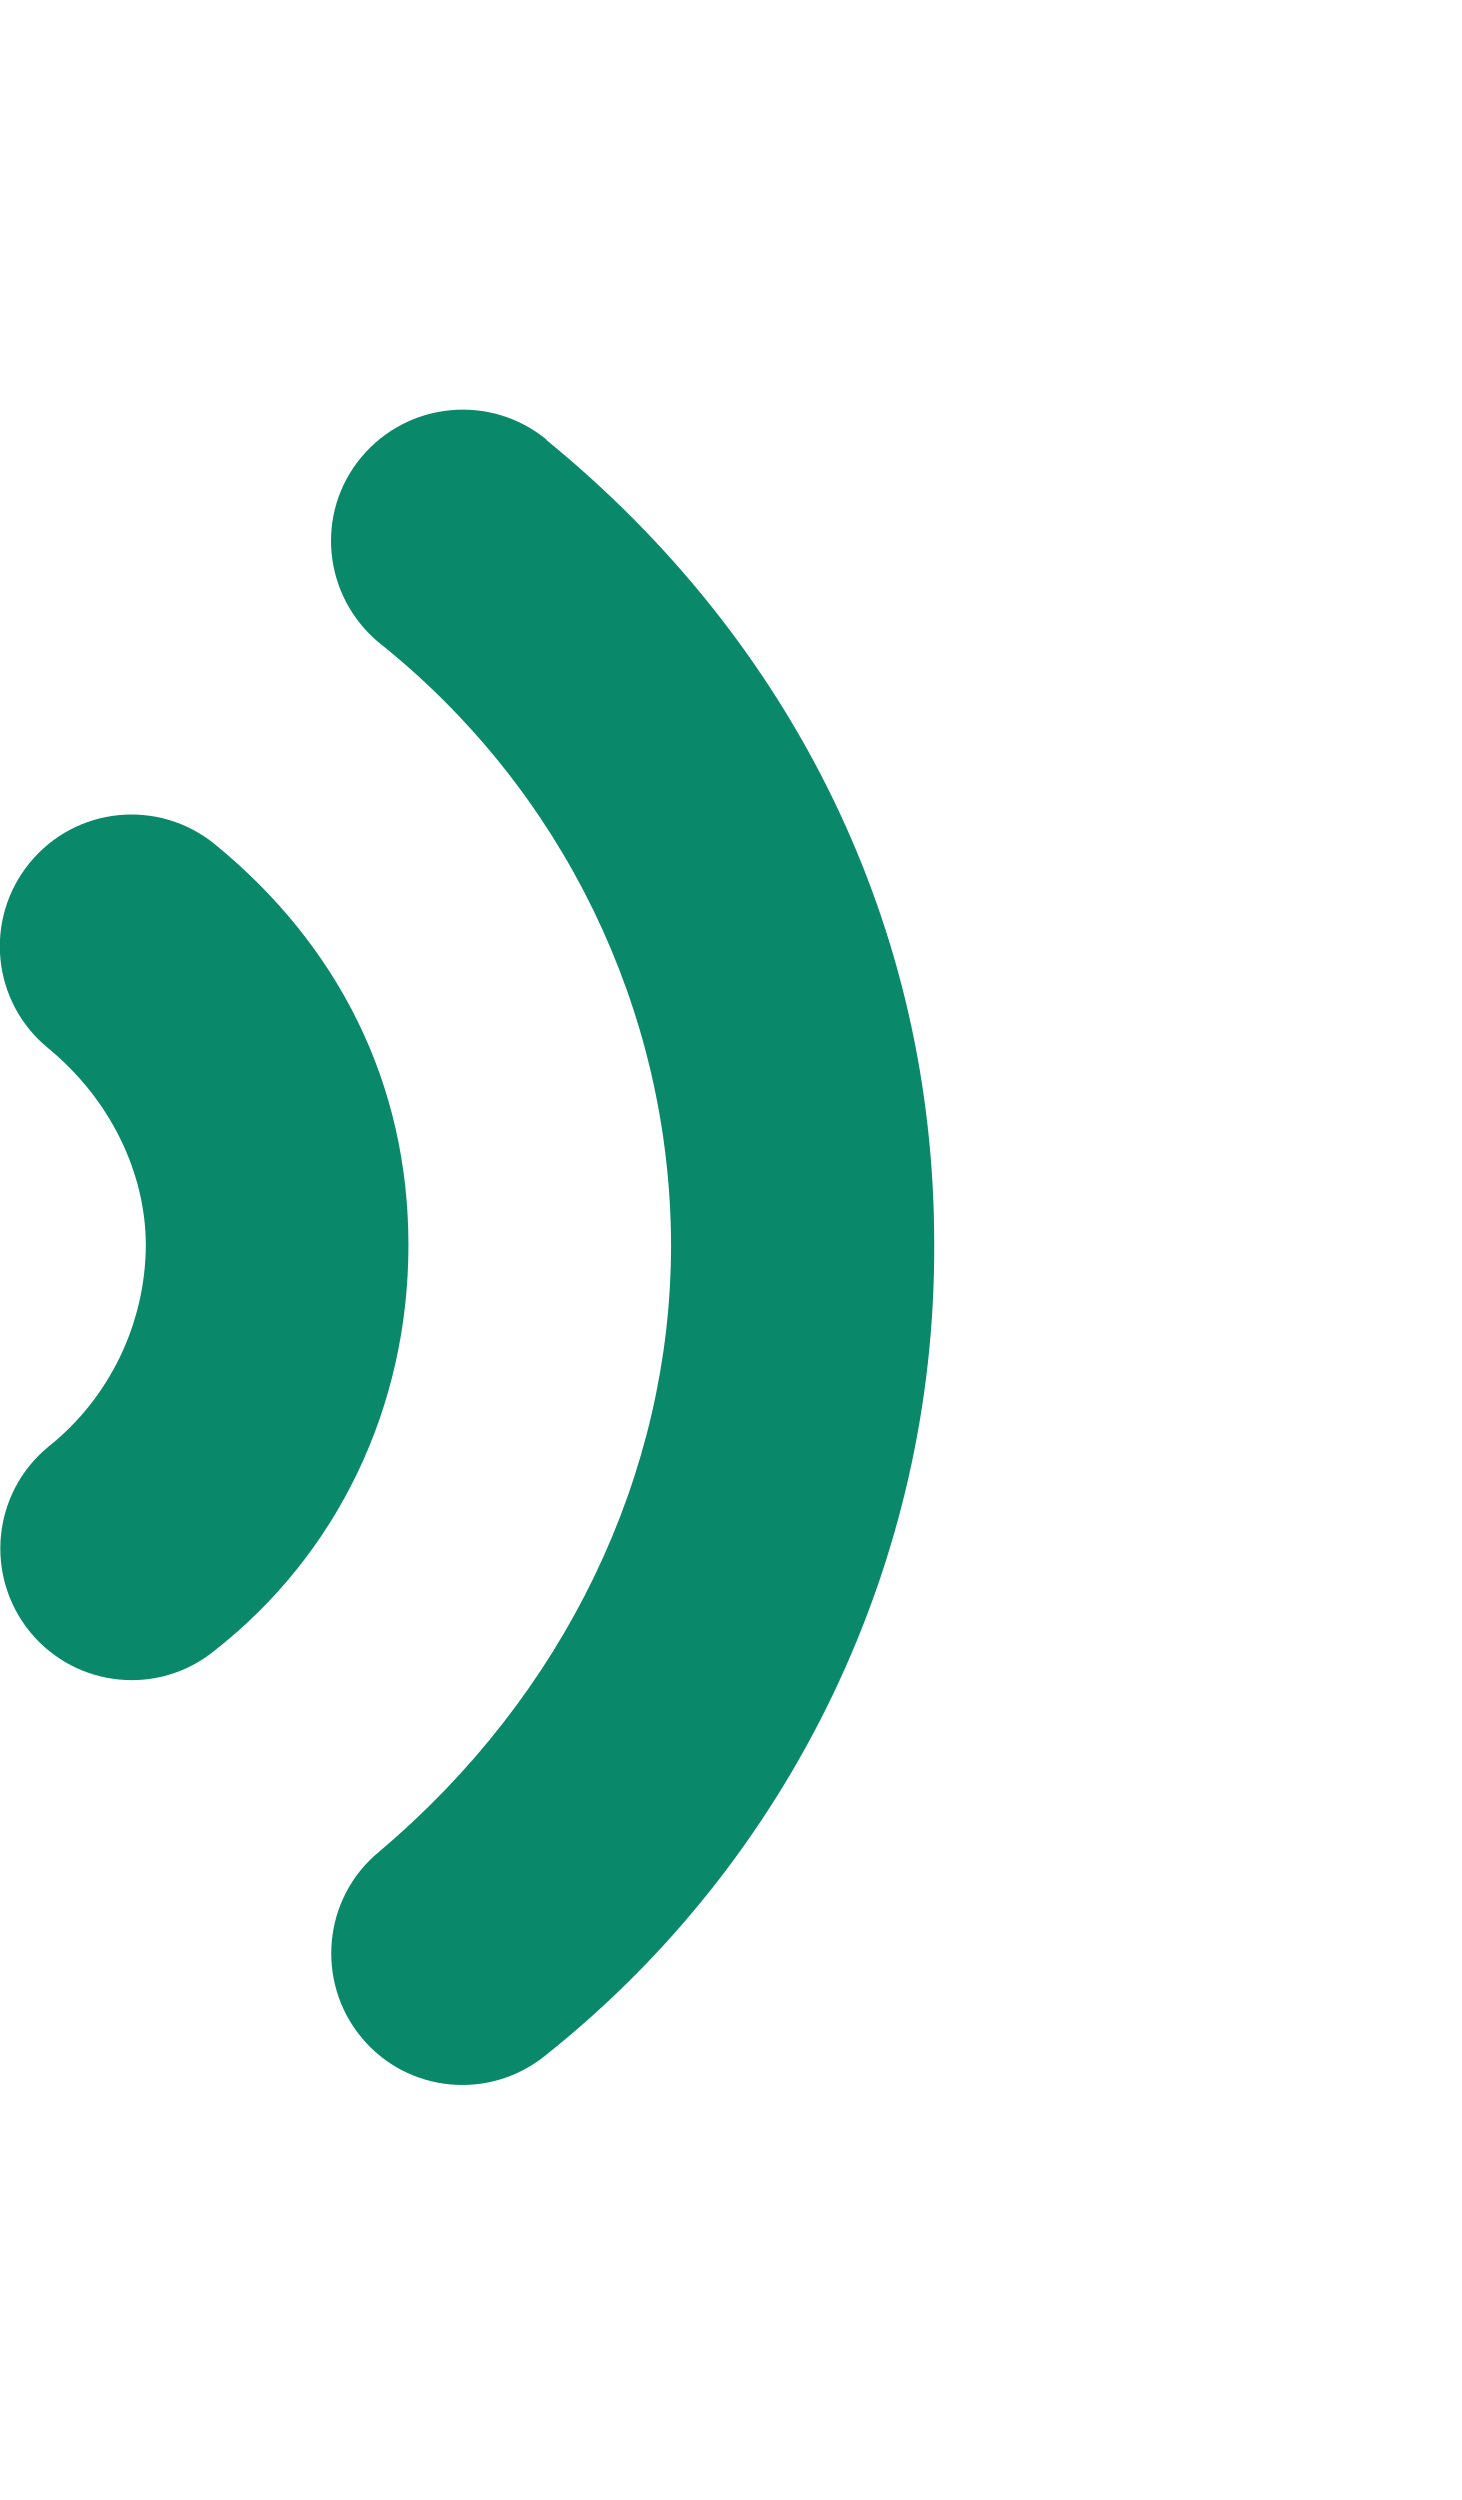
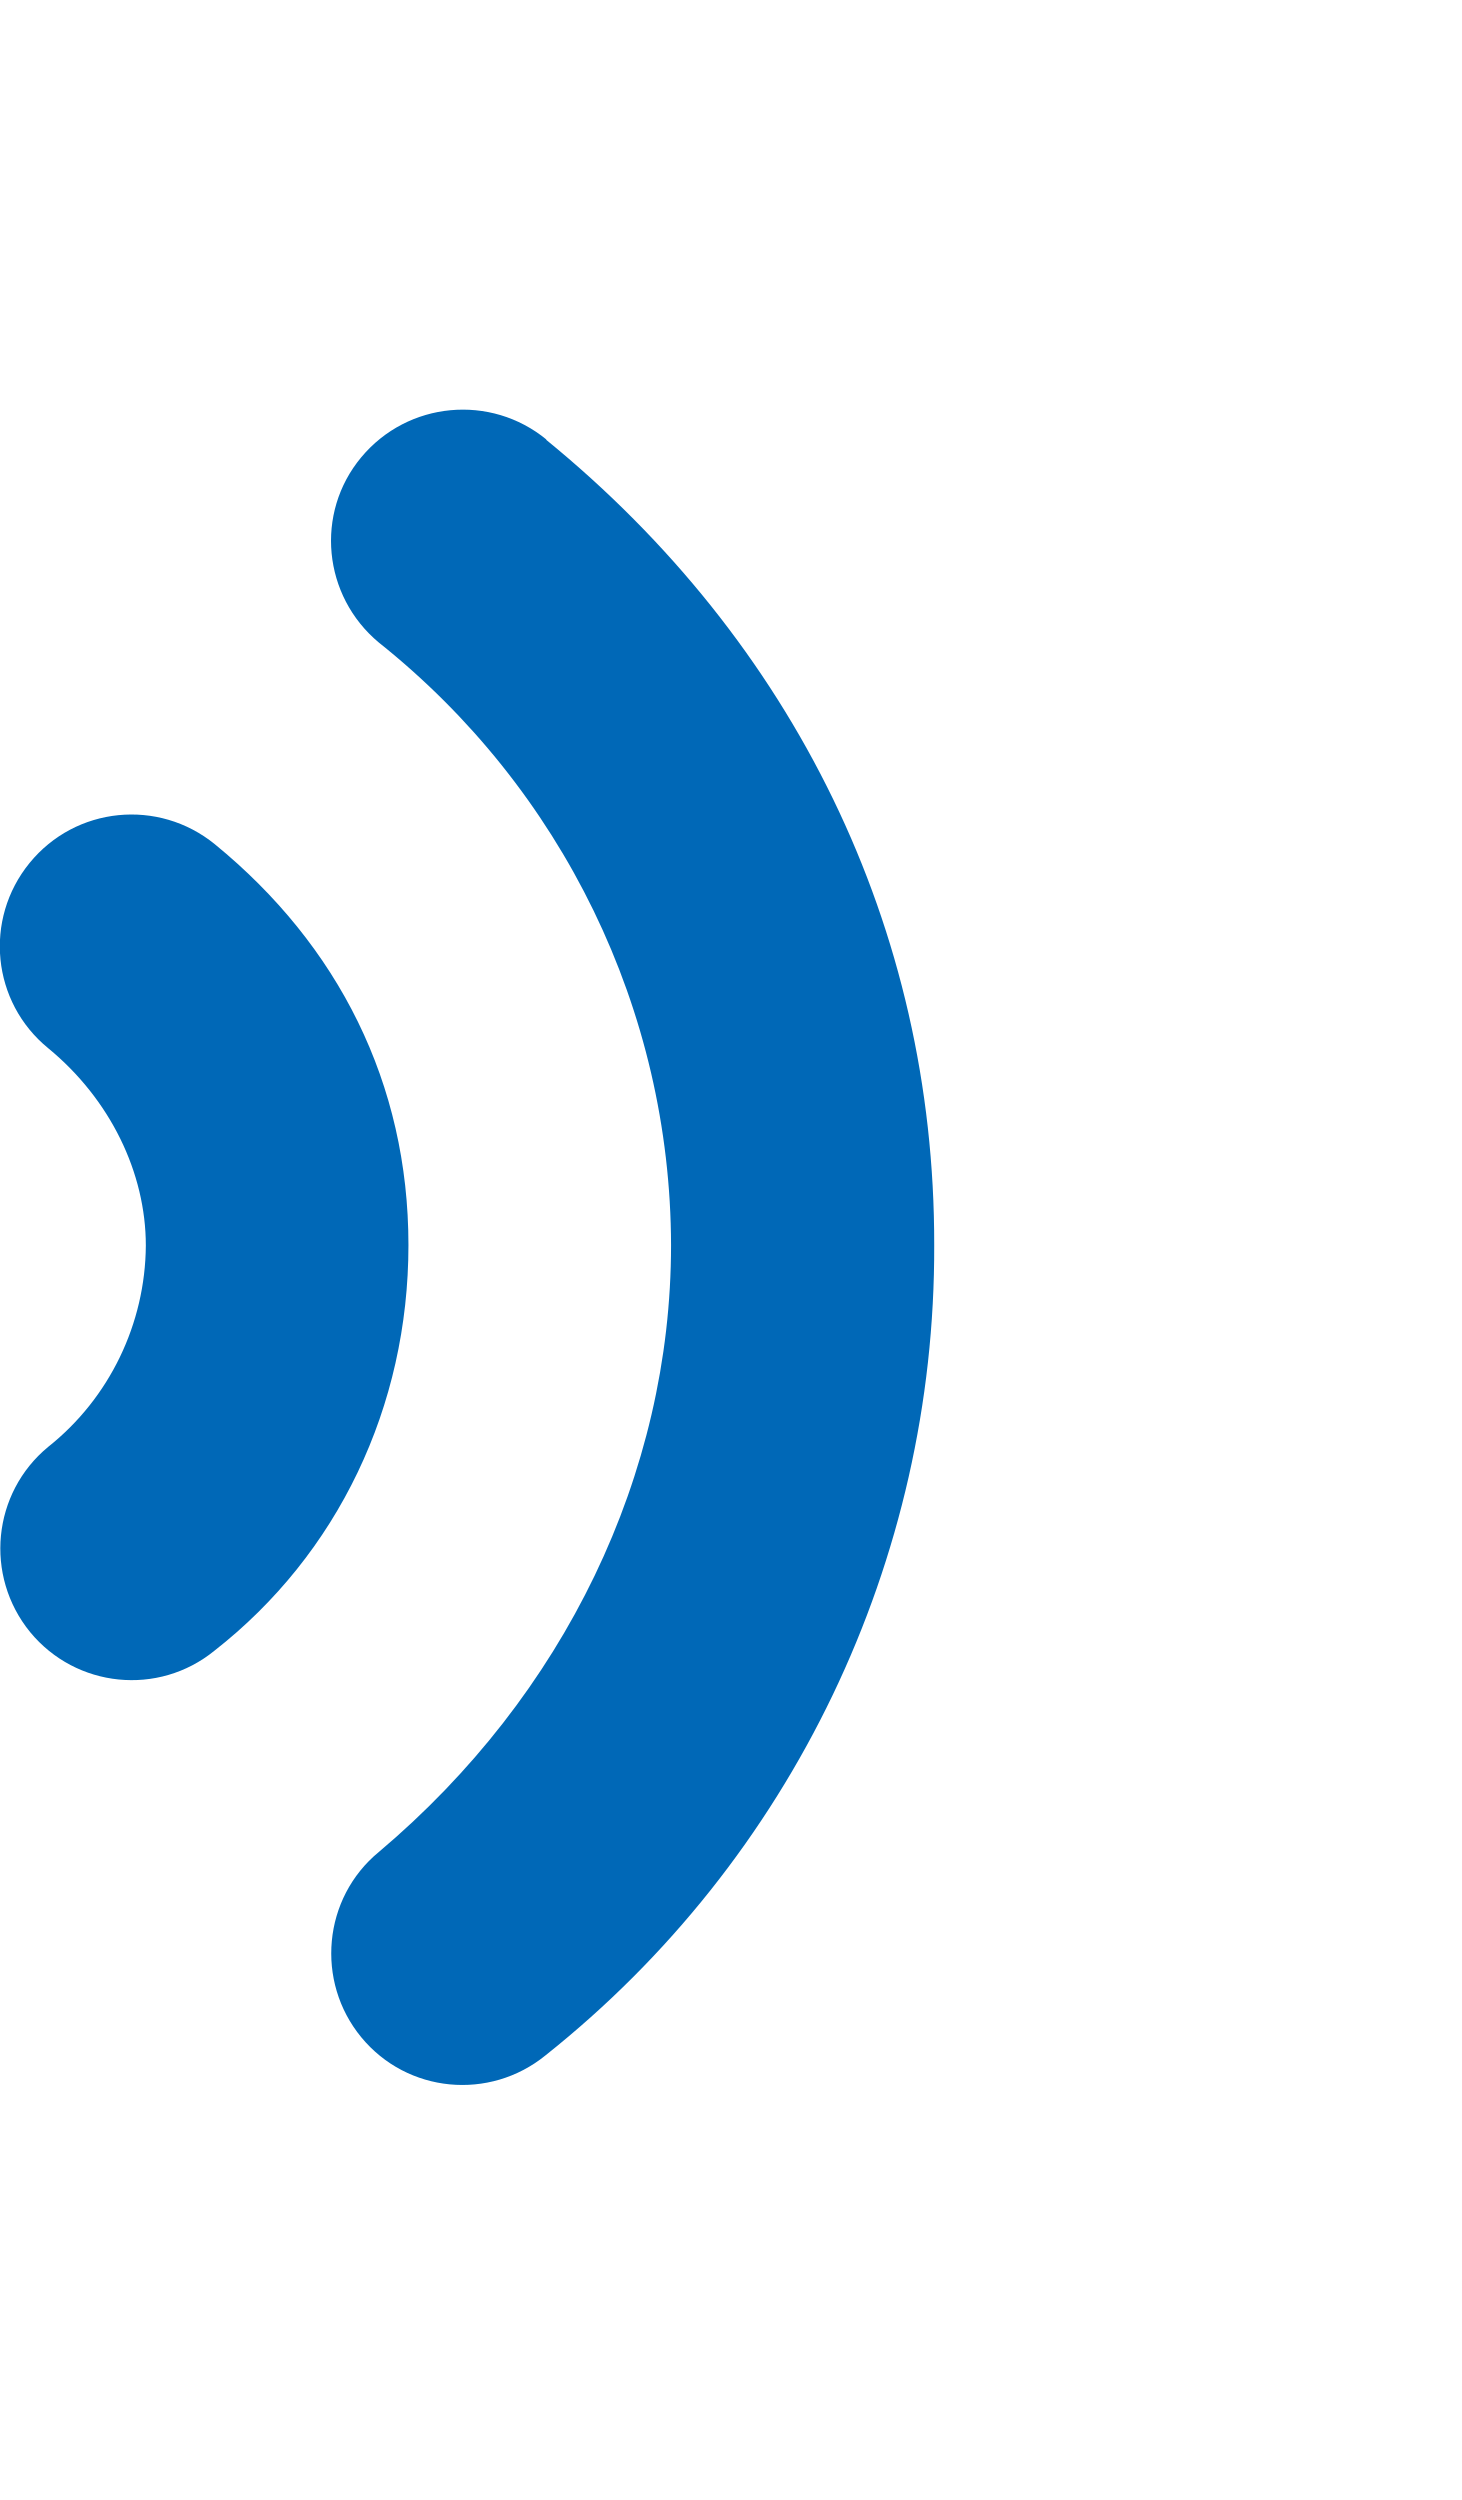
- <svg xmlns="http://www.w3.org/2000/svg" id="_圖層_1" data-name="圖層_1" version="1.1" viewBox="0 0 266.6 456">
+ <svg xmlns="http://www.w3.org/2000/svg" version="1.1" viewBox="0 0 266.6 456">
  <defs>
    <style>
-       .st0 {
-         fill: #09896a;
+       .cls-1 {
+         fill: #0068b7;
      }
    </style>
  </defs>
-   <path class="st0" d="M39.2,154c-10.3-8.4-25.4-6.9-33.8,3.4-8.4,10.3-6.9,25.4,3.4,33.8,11.3,9.3,17.8,22.7,17.8,36-.1,14.2-6.6,27.8-17.8,36.7-10.2,8.4-11.7,23.5-3.3,33.8,8.4,10.2,23.4,11.7,33.6,3.4,22.5-17.6,35.4-44.5,35.4-74s-12.8-54.7-35.3-73.1Z" />
-   <path class="st0" d="M99.7,80.2c-10.2-8.4-25.3-7-33.8,3.2s-7,25.3,3.2,33.8h0c33.5,26.7,53.2,67.1,53.3,109.9,0,41.8-19.4,82.1-53.3,110.7-10.2,8.4-11.6,23.6-3.2,33.8,8.4,10.2,23.4,11.6,33.6,3.3,45-35.8,71.1-90.3,70.9-147.8.1-57.9-25.7-110.1-70.8-146.9Z" />
+   <g>
+     <g id="_圖層_1">
+       <path class="cls-1" d="M39.2,154c-10.3-8.4-25.4-6.9-33.8,3.4-8.4,10.3-6.9,25.4,3.4,33.8,11.3,9.3,17.8,22.7,17.8,36-.1,14.2-6.6,27.8-17.8,36.7-10.2,8.4-11.7,23.5-3.3,33.8,8.4,10.2,23.4,11.7,33.6,3.4,22.5-17.6,35.4-44.5,35.4-74s-12.8-54.7-35.3-73.1h0Z" />
+       <path class="cls-1" d="M99.7,80.2c-10.2-8.4-25.3-7-33.8,3.2s-7,25.3,3.2,33.8h0c33.5,26.7,53.2,67.1,53.3,109.9,0,41.8-19.4,82.1-53.3,110.7-10.2,8.4-11.6,23.6-3.2,33.8,8.4,10.2,23.4,11.6,33.6,3.3,45-35.8,71.1-90.3,70.9-147.8.1-57.9-25.7-110.1-70.8-146.9h.1Z" />
+     </g>
+   </g>
</svg>
